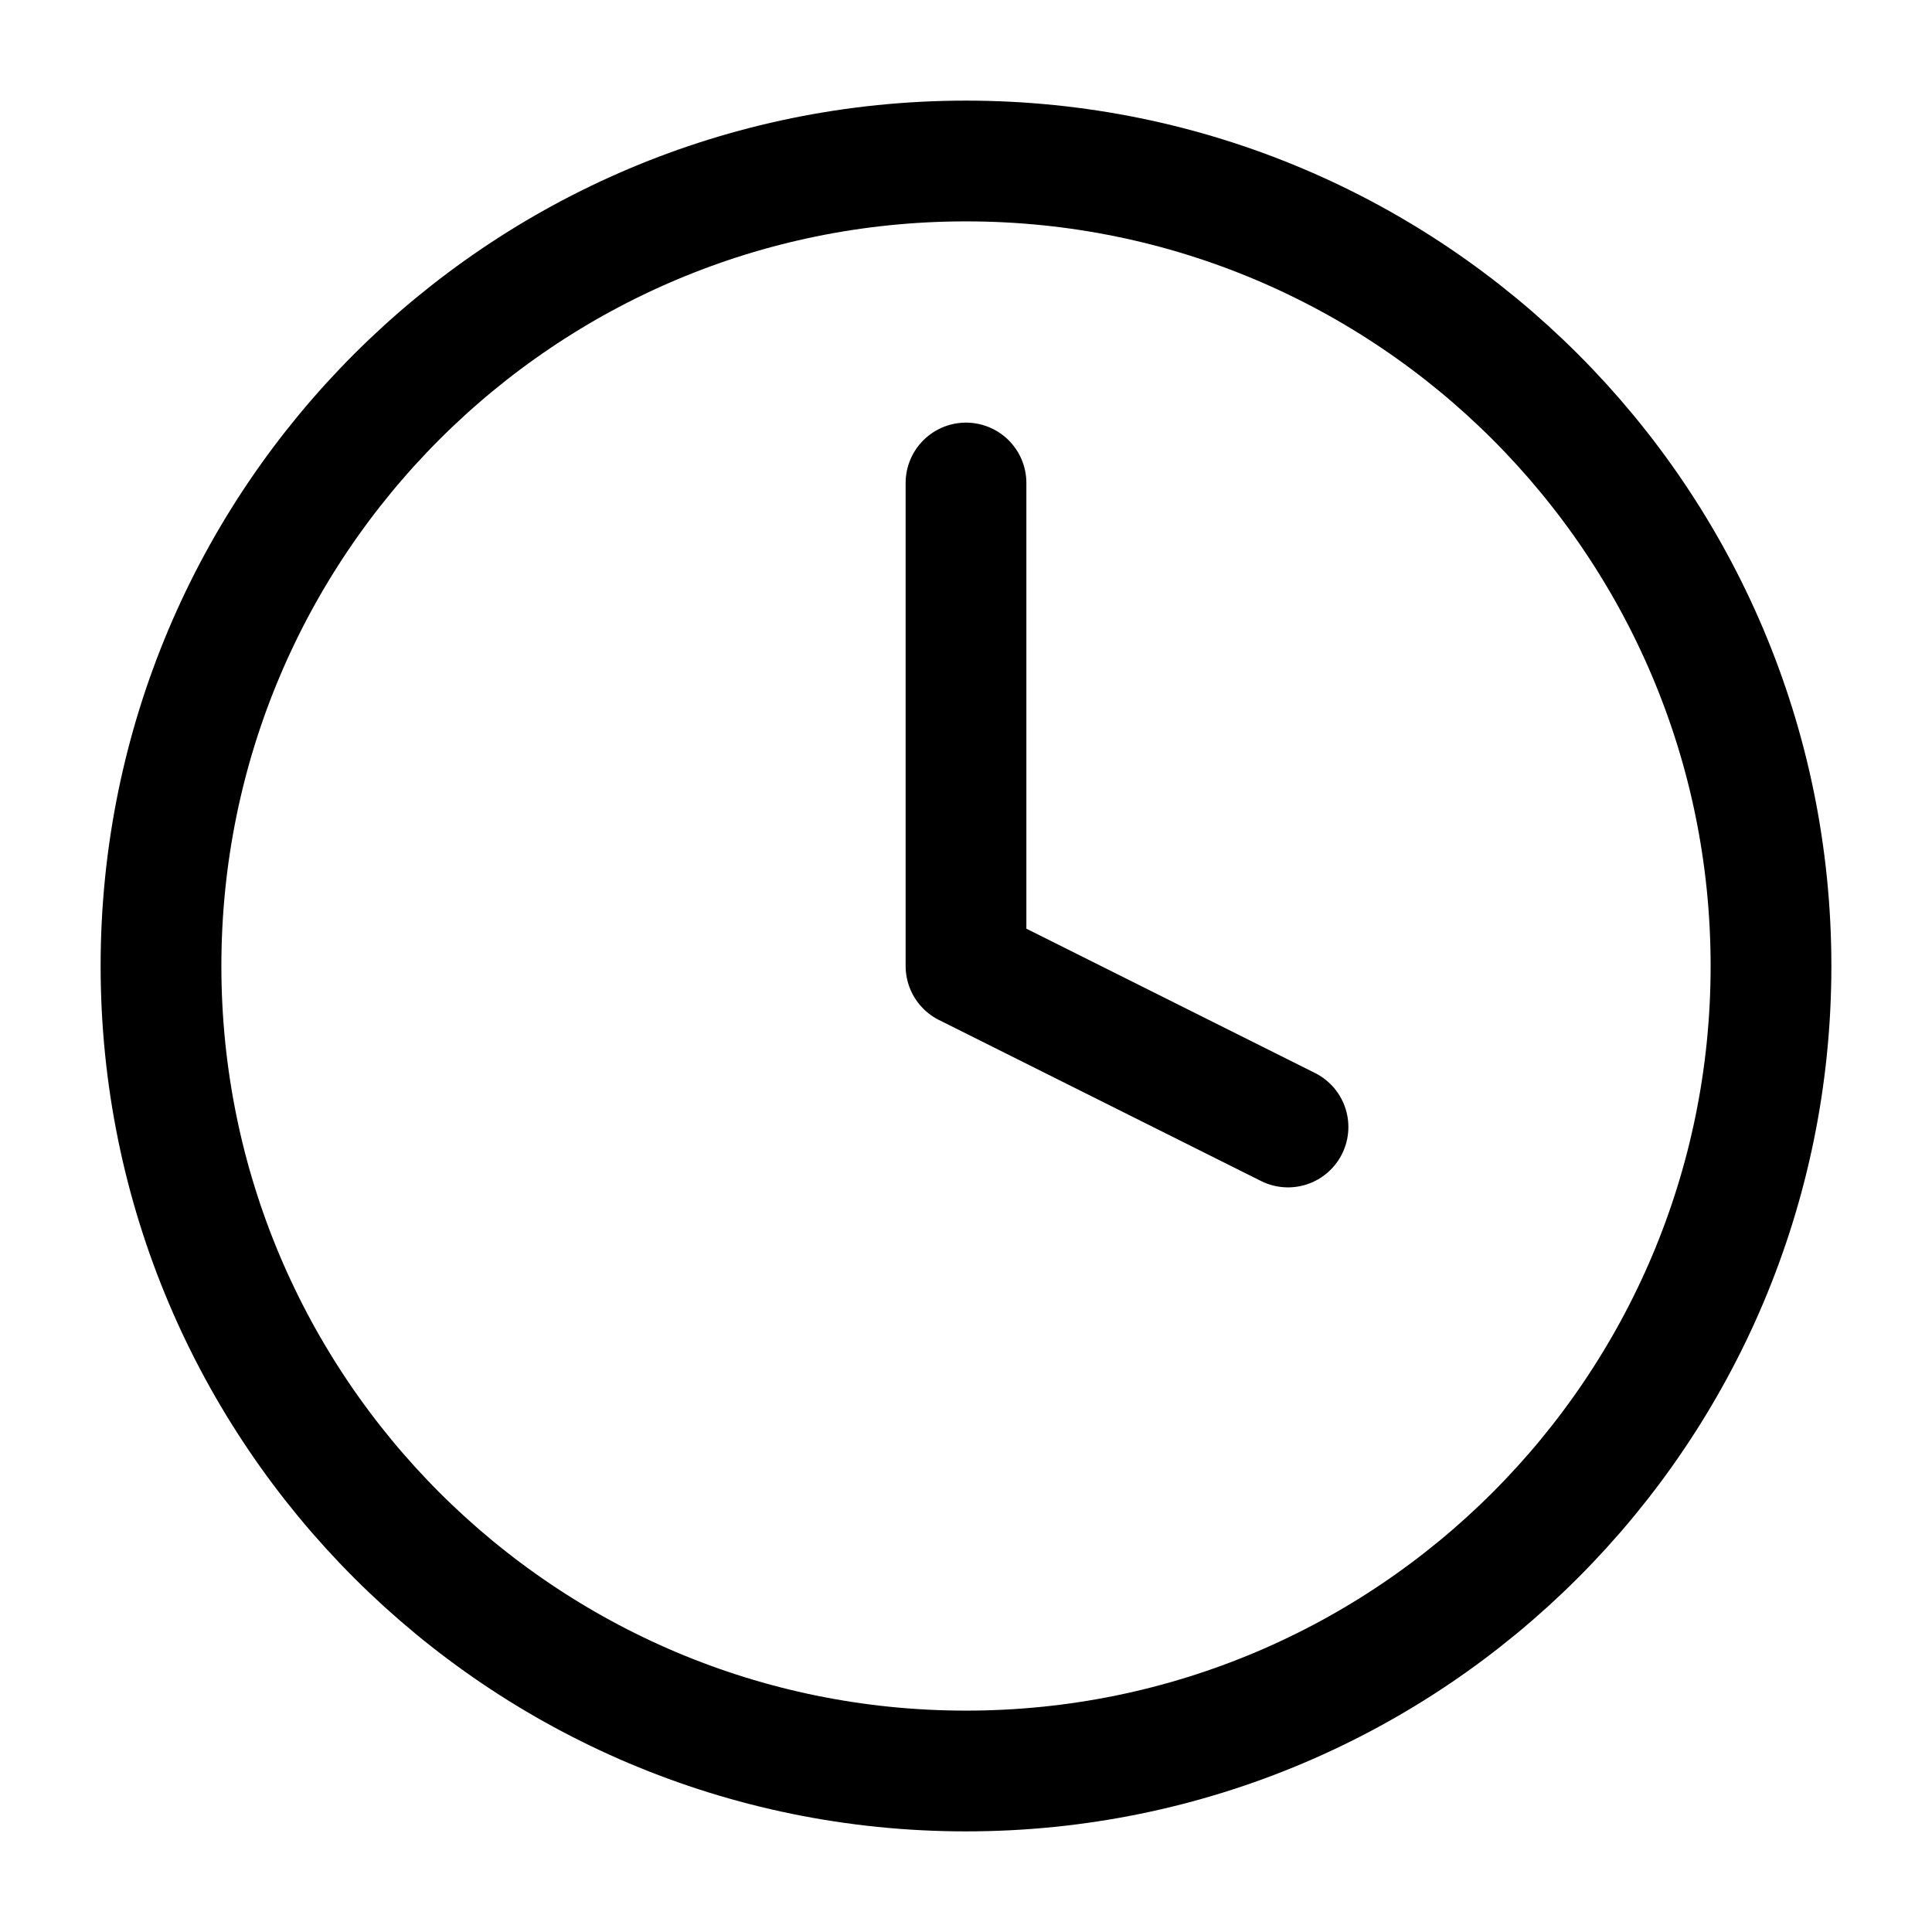
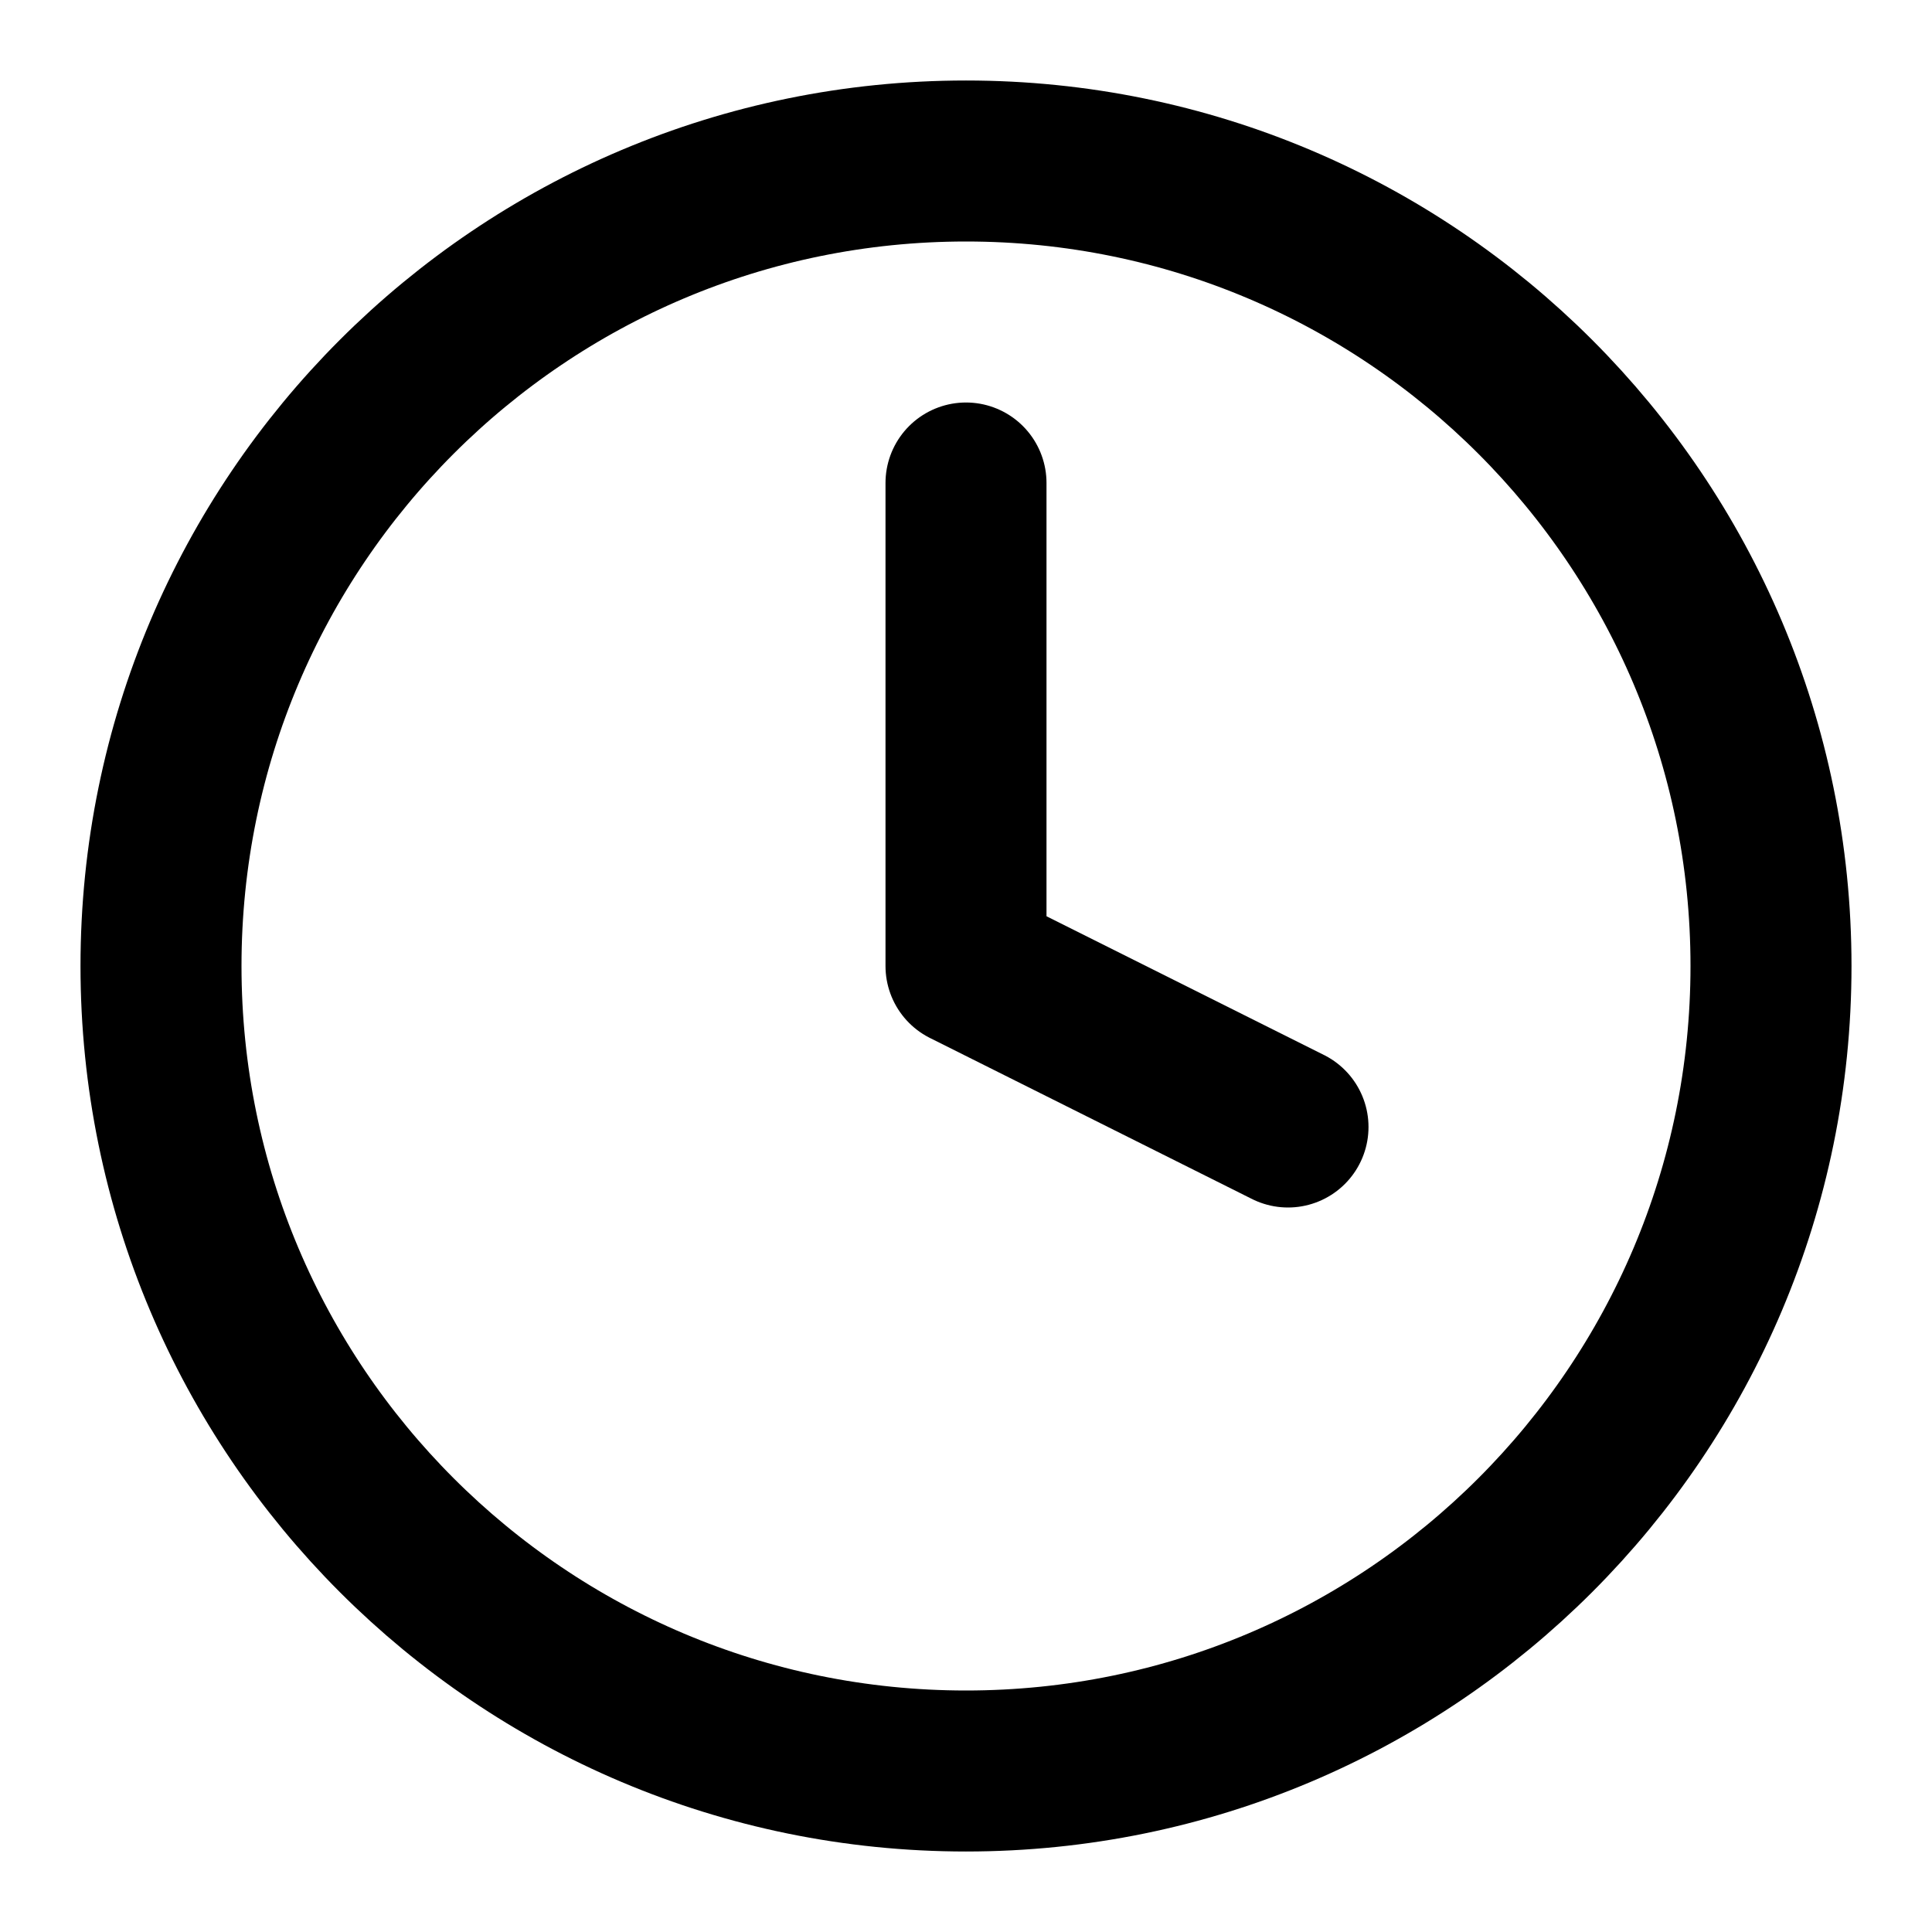
- <svg xmlns="http://www.w3.org/2000/svg" class="lucide lucide-clock" width="24" height="24" viewBox="0 0 24 24" fill="none" stroke="currentColor" stroke-width="1.5" stroke-linecap="round" stroke-linejoin="round">
+ <svg xmlns="http://www.w3.org/2000/svg" class="lucide lucide-clock" width="24" height="24" viewBox="0 0 24 24" fill="none" stroke="currentColor" stroke-width="2" stroke-linecap="round" stroke-linejoin="round">
  <circle cx="12" cy="12" r="10" />
-   <polyline points="12 6 12 12 16 14" />
+   <path d="M12 6v6l4 2" />
</svg>
